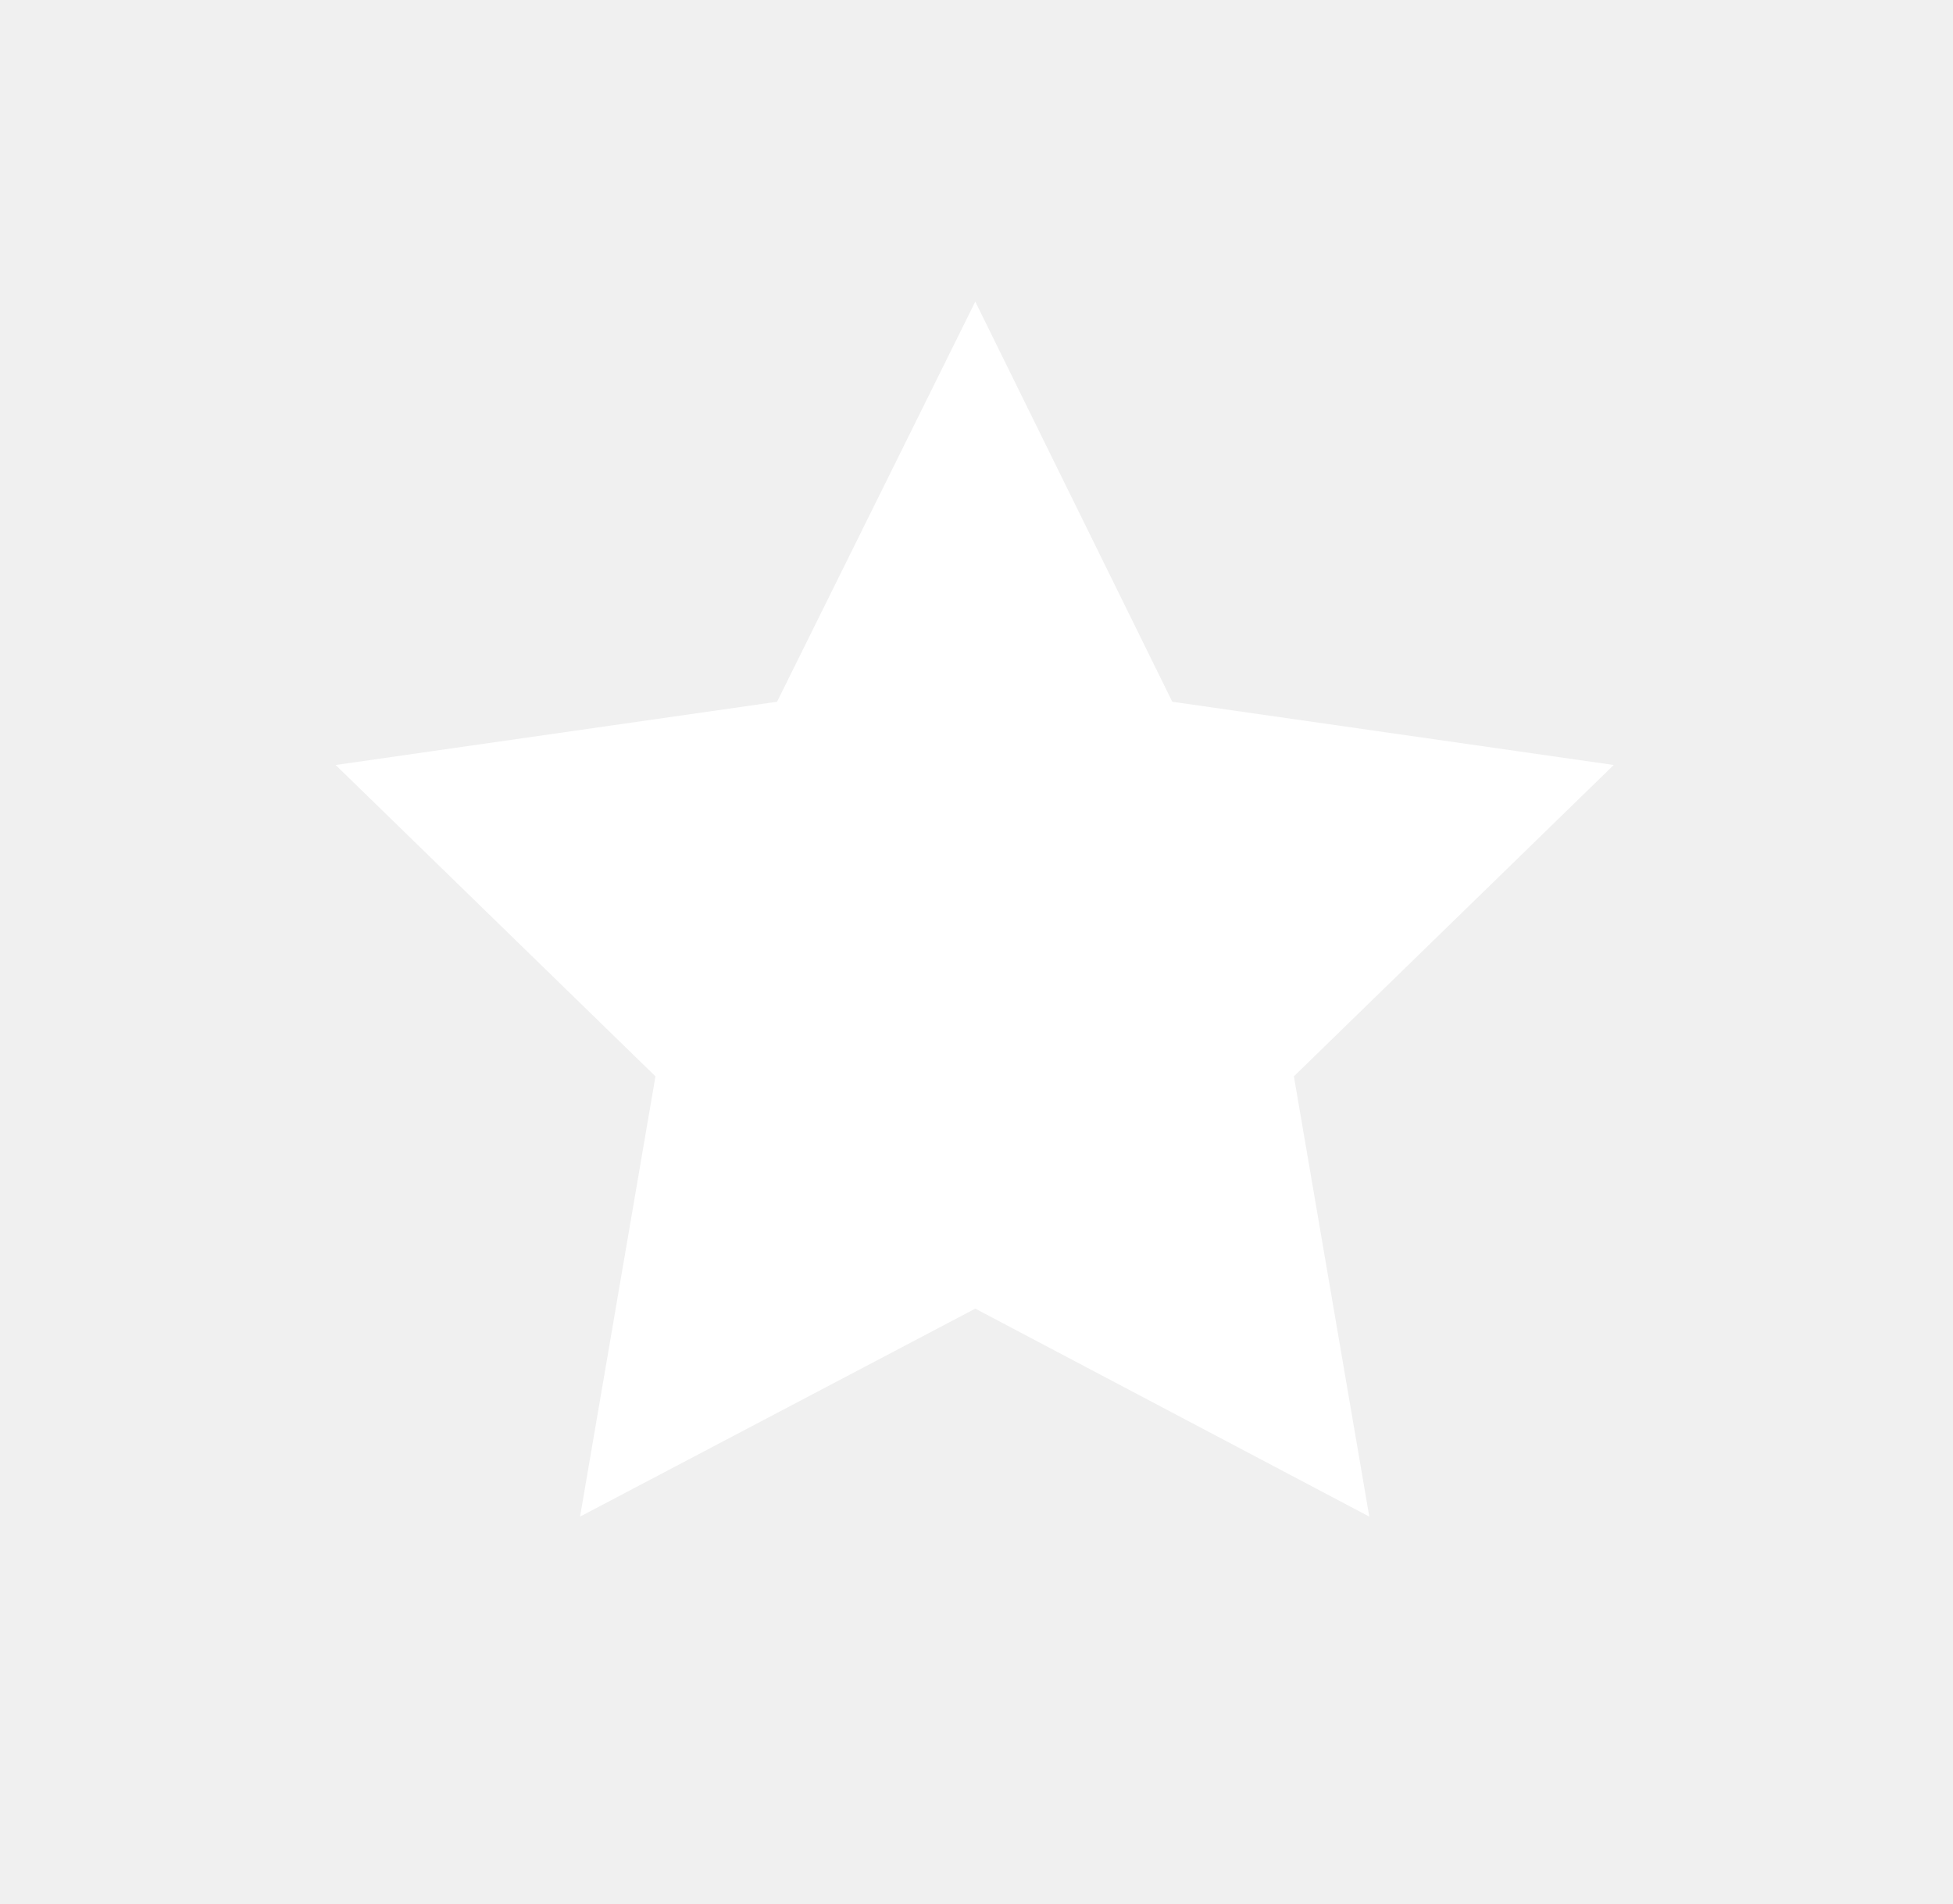
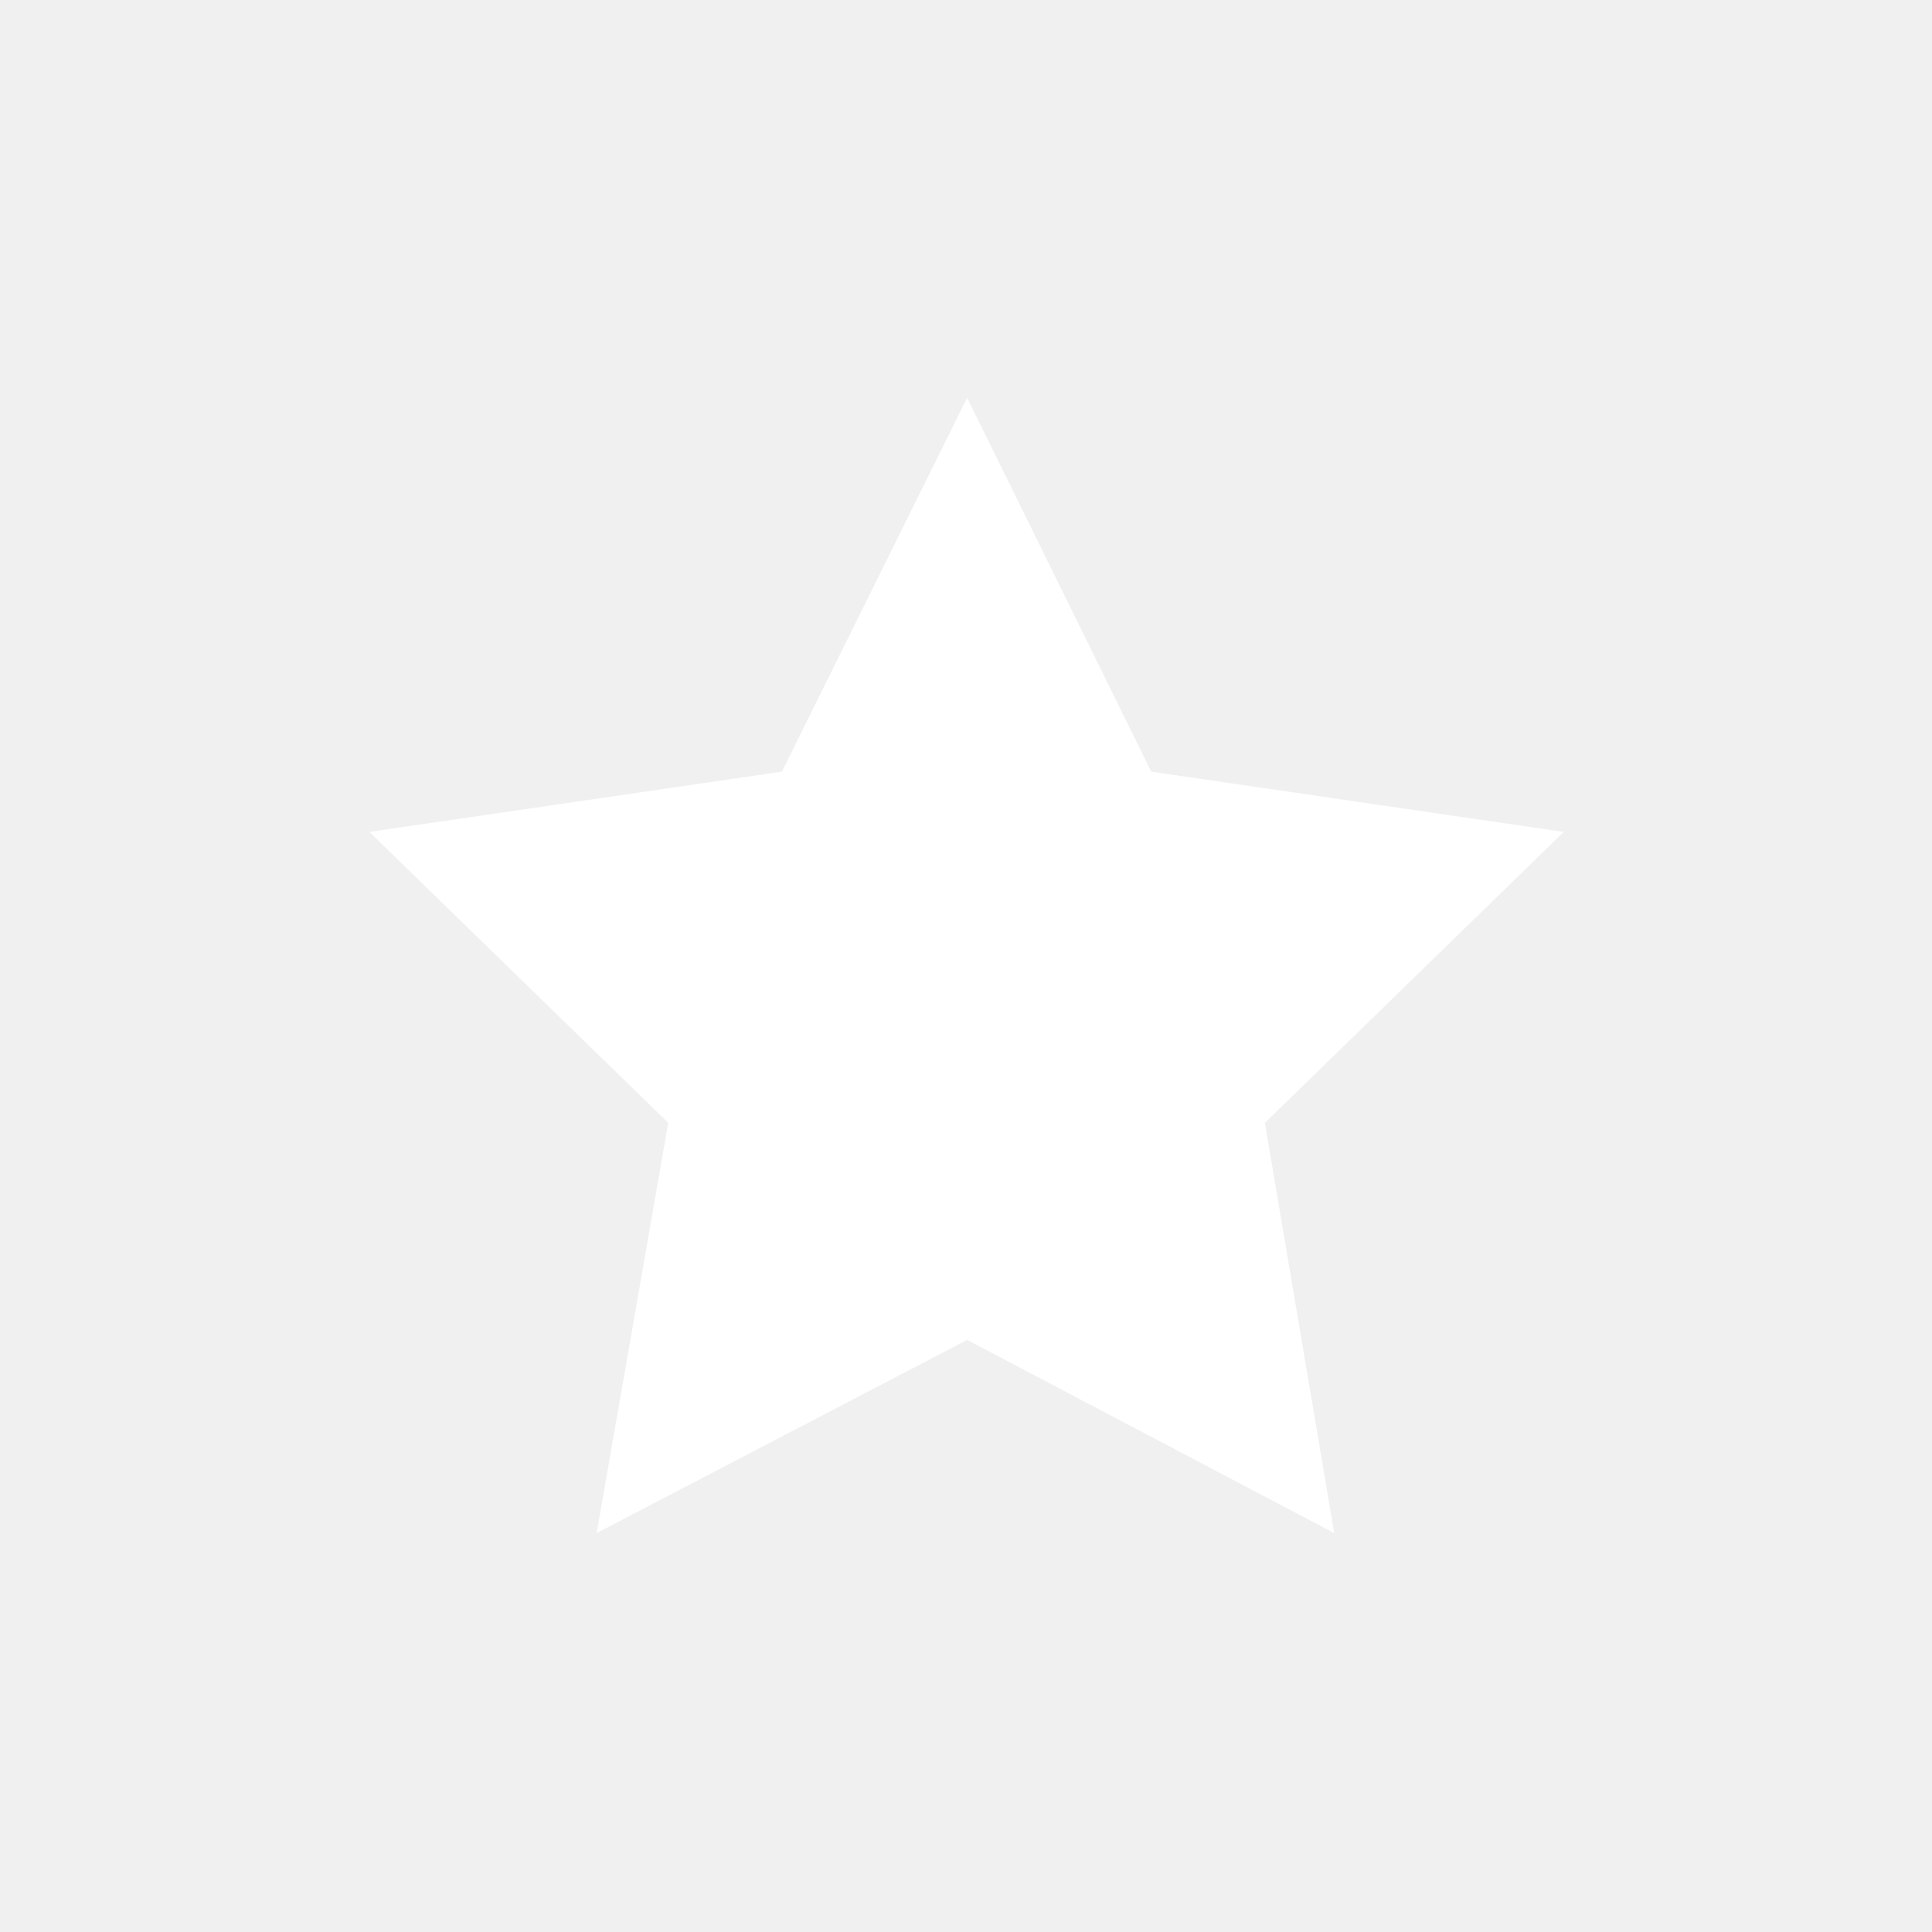
- <svg xmlns="http://www.w3.org/2000/svg" viewBox="0 0 16.06 15.65">
+ <svg xmlns="http://www.w3.org/2000/svg" id="Layer_1" data-name="Layer 1" viewBox="0 0 17 17">
  <defs>
    <style>.cls-1{fill:#fff;}</style>
  </defs>
  <g id="background">
-     <polygon class="cls-1" points="8.02 2.48 9.64 5.77 13.27 6.29 10.64 8.85 11.26 12.47 8.02 10.76 4.77 12.47 5.39 8.85 2.76 6.29 6.39 5.77 8.02 2.48" />
+     <polygon class="cls-1" points="8.51 3.5 10.13 6.79 13.76 7.32 11.13 9.88 11.74 13.49 8.51 11.79 5.25 13.49 5.88 9.88 3.25 7.32 6.88 6.79 8.51 3.5" />
  </g>
</svg>
